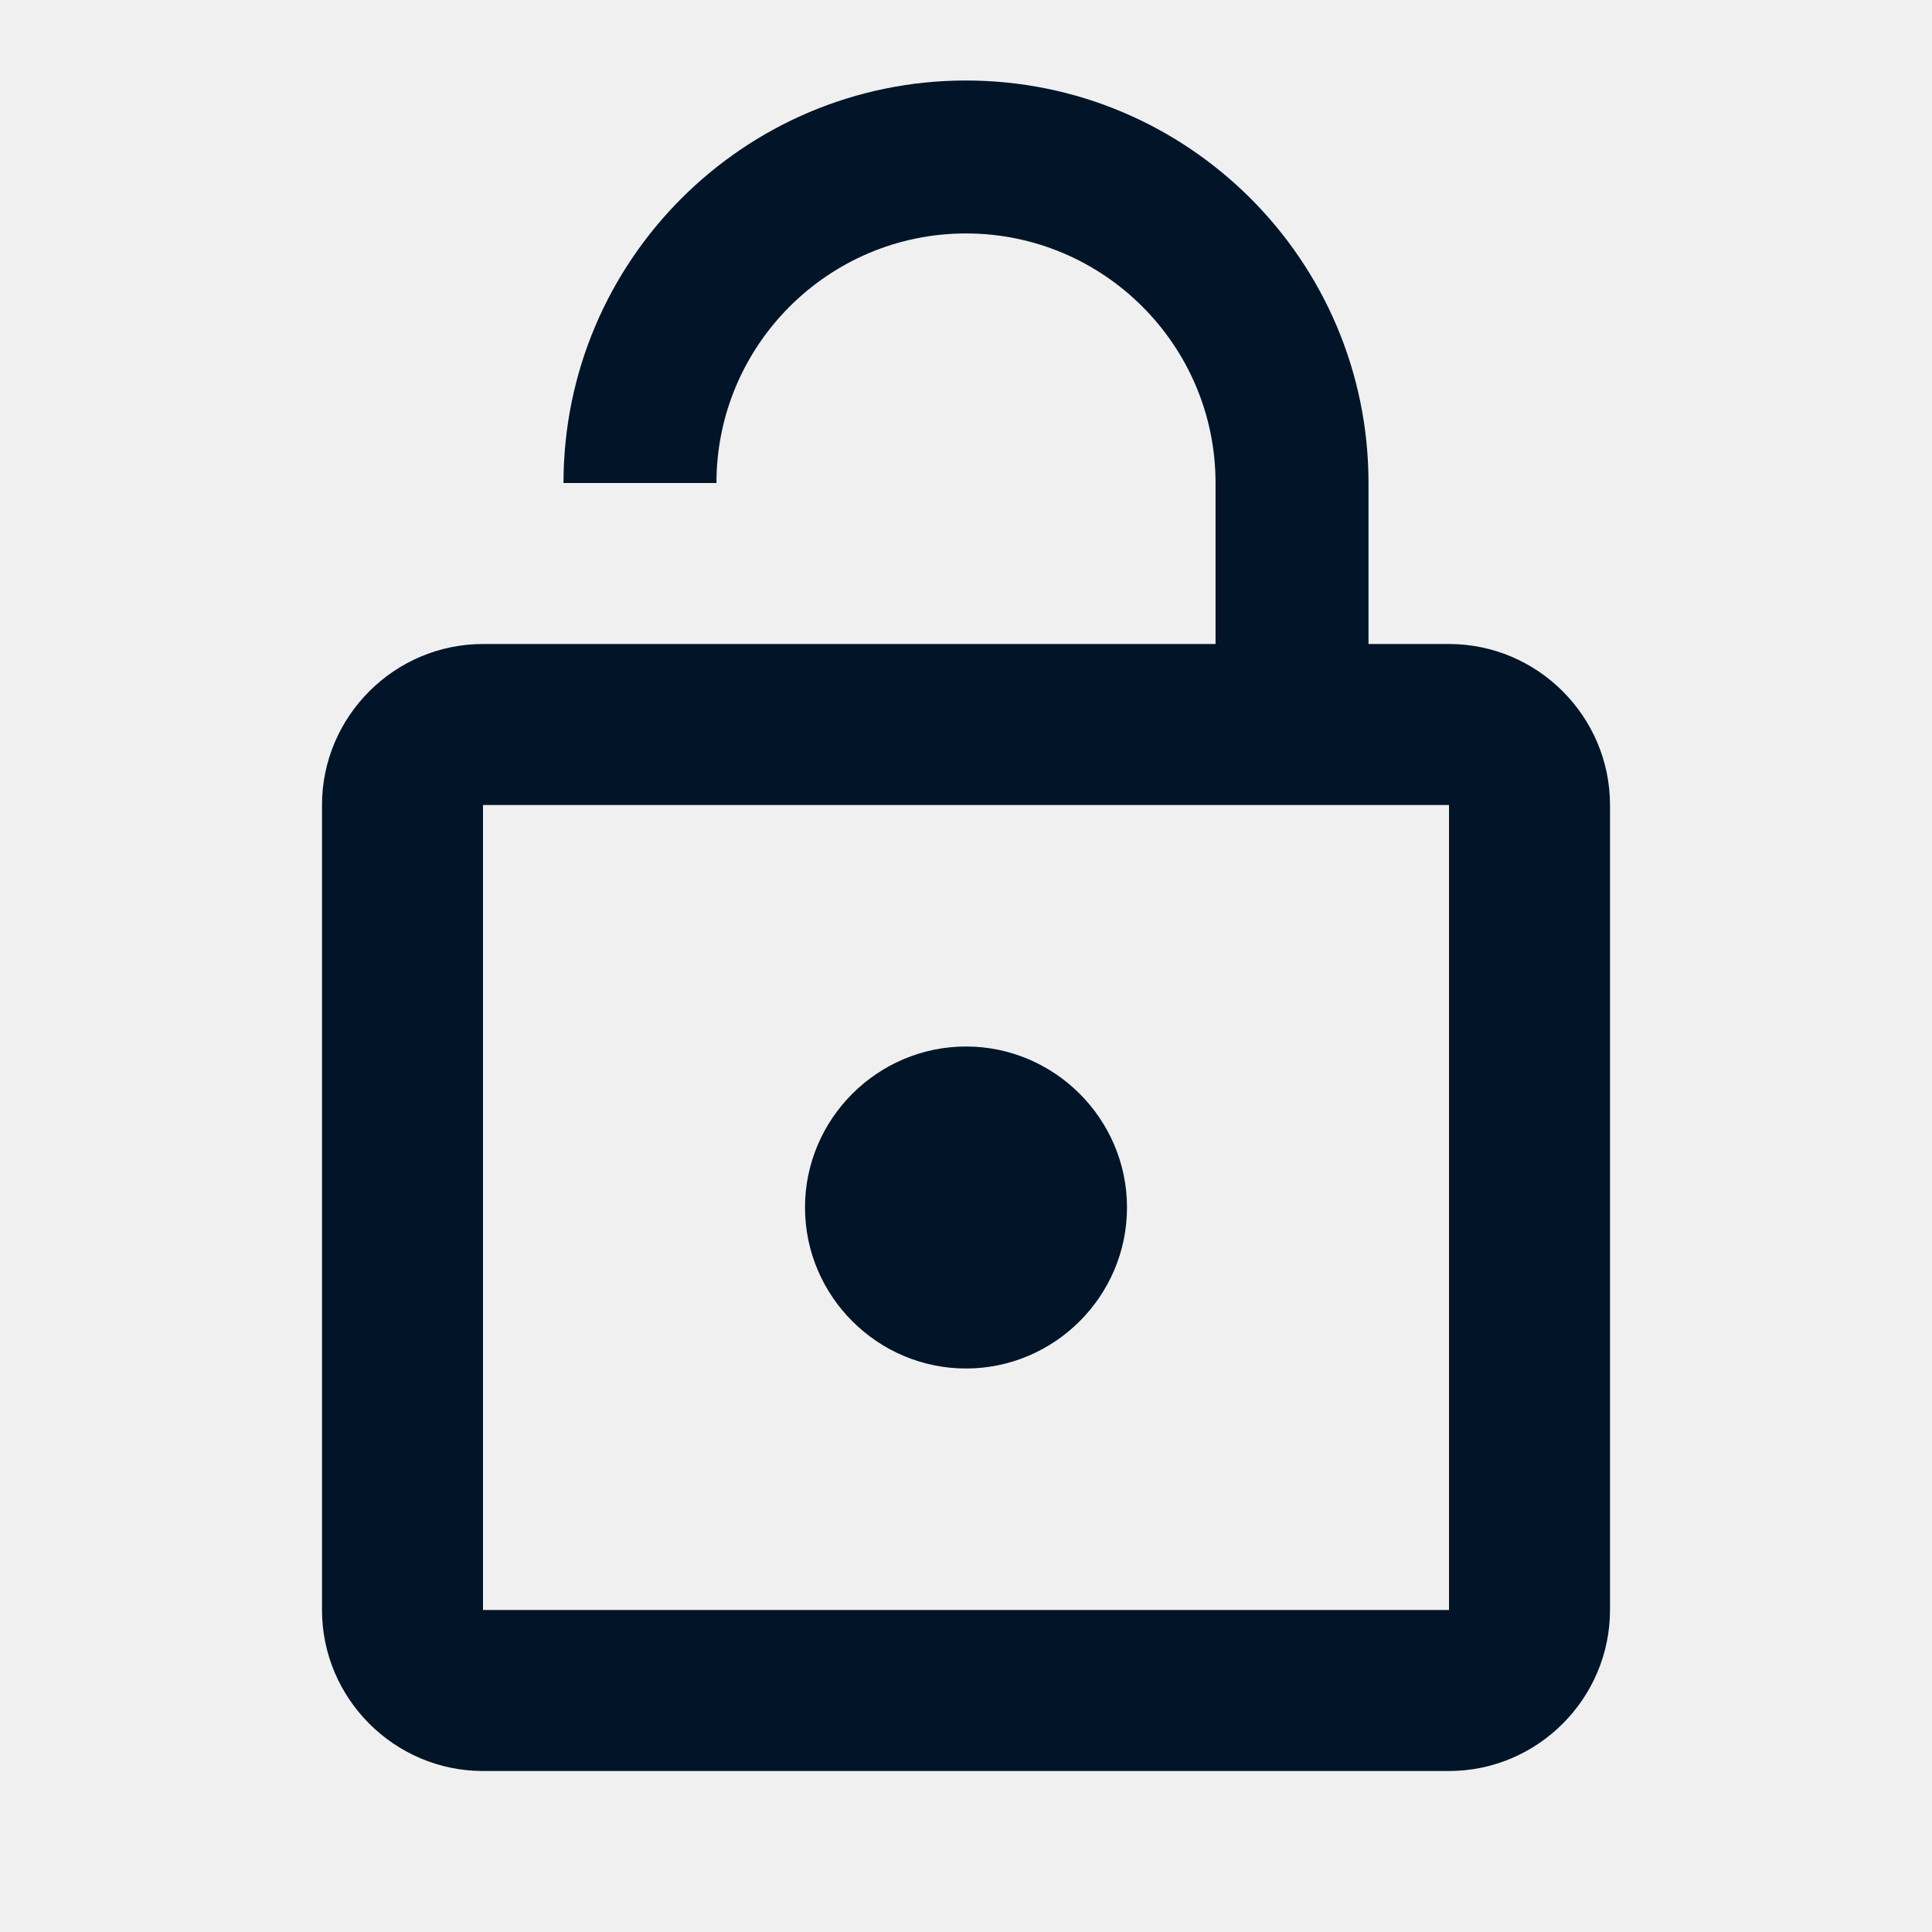
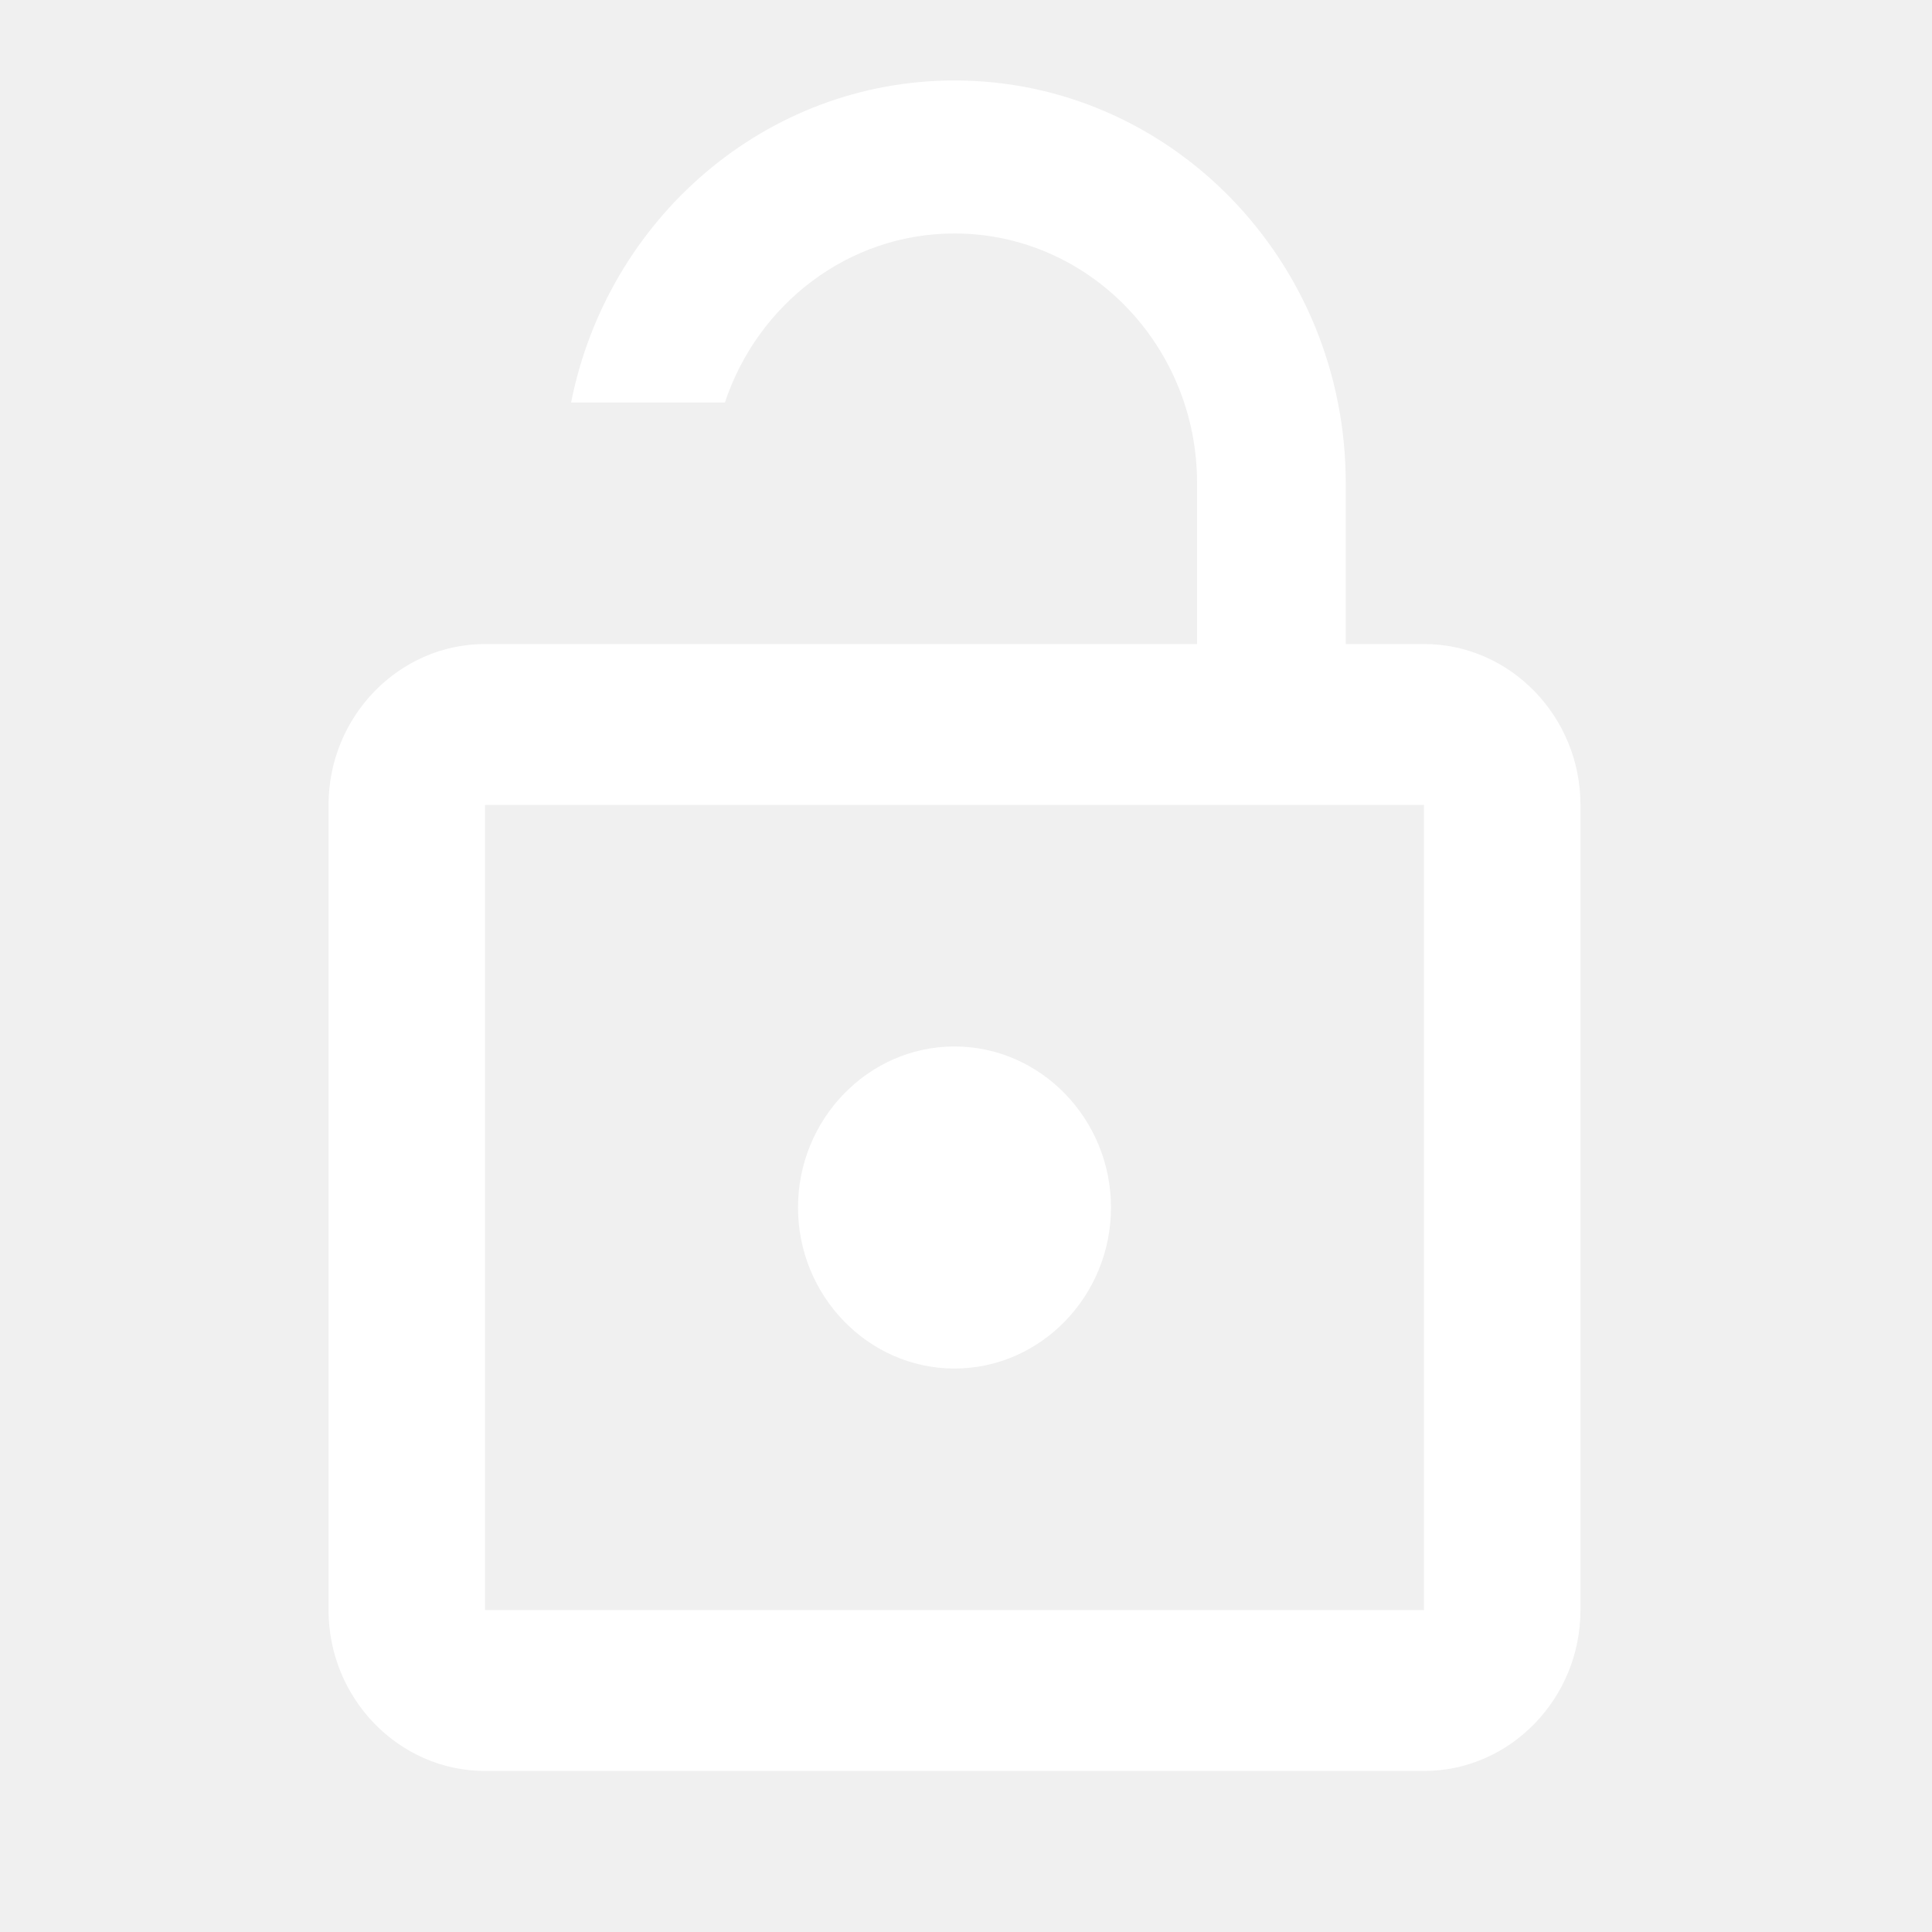
- <svg xmlns="http://www.w3.org/2000/svg" width="24" height="24" viewBox="0 0 24 24" fill="none">
-   <path d="M12 17C13.1 17 14 16.1 14 15C14 13.9 13.1 13 12 13C10.9 13 10 13.9 10 15C10 16.1 10.9 17 12 17ZM18 8H17V6C17 3.24 14.76 1 12 1C9.24 1 7 3.24 7 6H8.9C8.9 4.29 10.29 2.9 12 2.9C13.71 2.9 15.1 4.29 15.1 6V8H6C4.9 8 4 8.9 4 10V20C4 21.1 4.9 22 6 22H18C19.1 22 20 21.1 20 20V10C20 8.9 19.1 8 18 8ZM18 20H6V10H18V20Z" fill="#011428" />
+ <svg xmlns="http://www.w3.org/2000/svg" width="20" height="20" viewBox="0 0 20 20" fill="none">
+   <path d="M9.881 14.167C10.772 14.167 11.501 13.417 11.501 12.5C11.501 11.583 10.772 10.833 9.881 10.833C8.99 10.833 8.261 11.583 8.261 12.5C8.261 13.417 8.99 14.167 9.881 14.167ZM14.741 6.667H13.931V5C13.931 2.7 12.117 0.833 9.881 0.833C7.923 0.833 6.288 2.266 5.912 4.167C6.641 4.167 6.236 4.167 6.236 4.167H7.046C7.046 4.167 7.451 4.167 7.504 4.167C7.842 3.15 8.779 2.417 9.881 2.417C11.266 2.417 12.392 3.575 12.392 5V6.667H5.021C4.13 6.667 3.401 7.417 3.401 8.333V16.667C3.401 17.583 4.13 18.333 5.021 18.333H14.741C15.633 18.333 16.361 17.583 16.361 16.667V8.333C16.361 7.417 15.633 6.667 14.741 6.667ZM14.741 16.667H5.021V8.333H14.741V16.667Z" fill="white" />
</svg>
